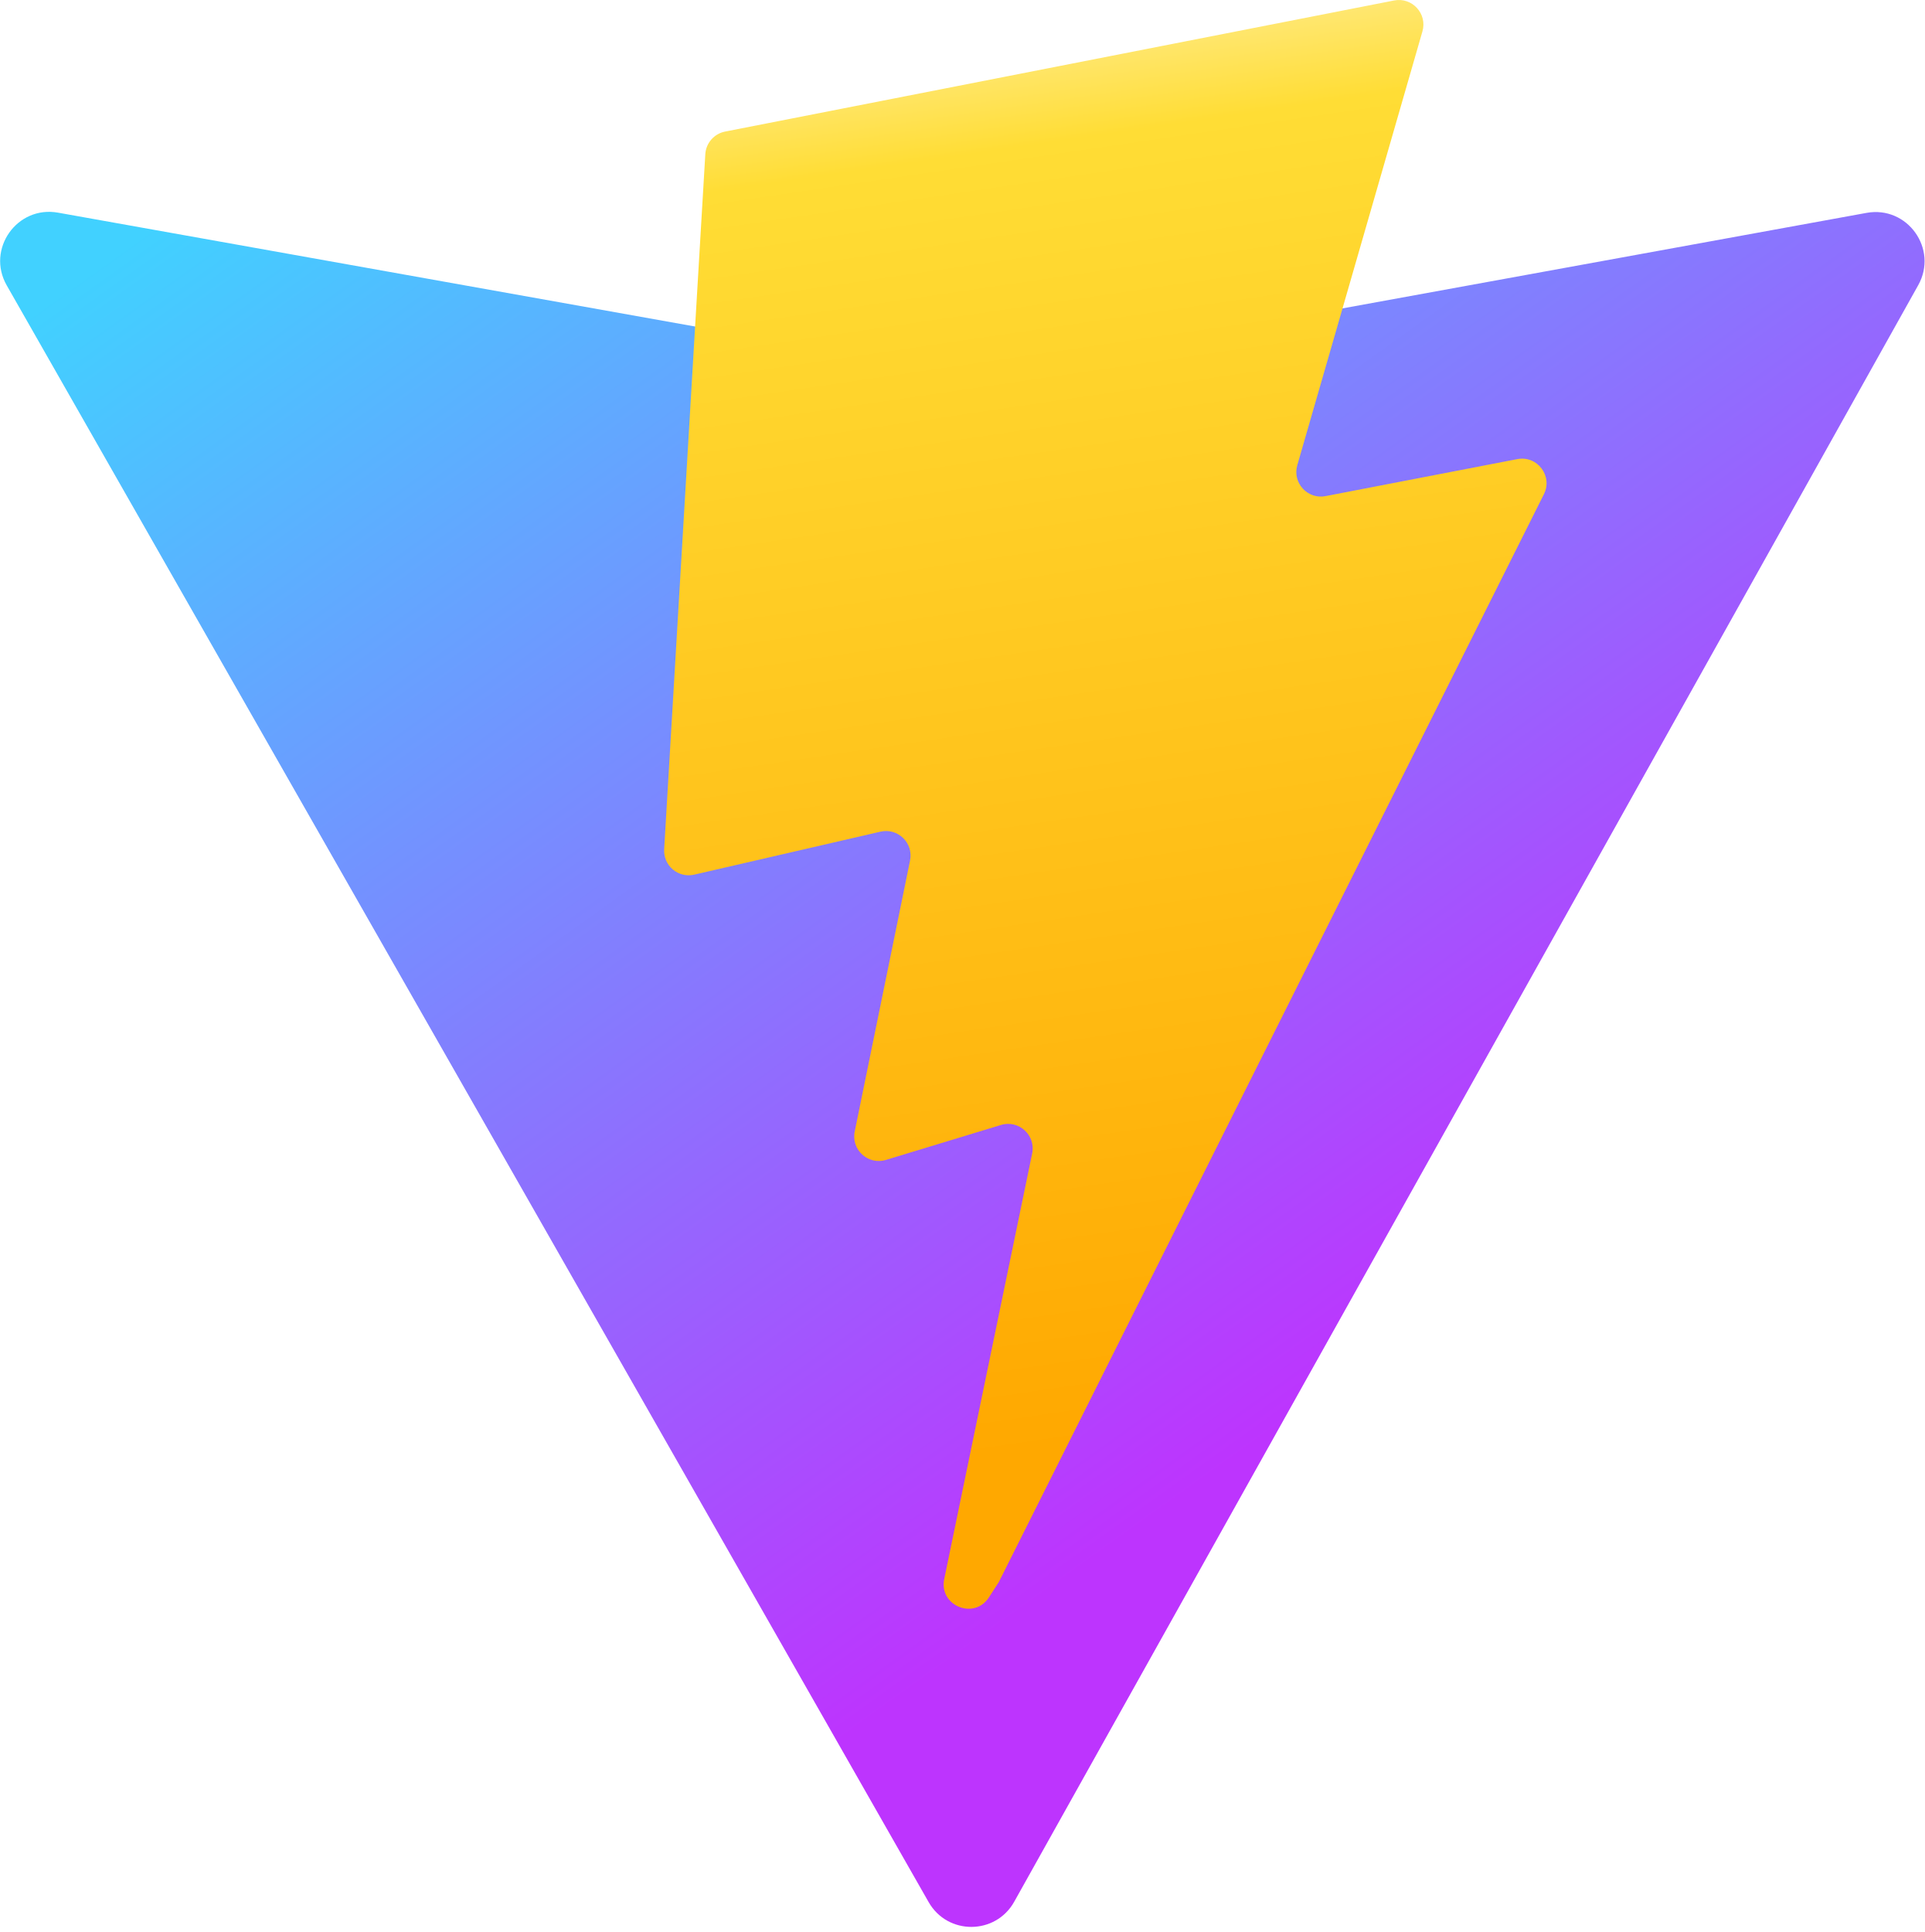
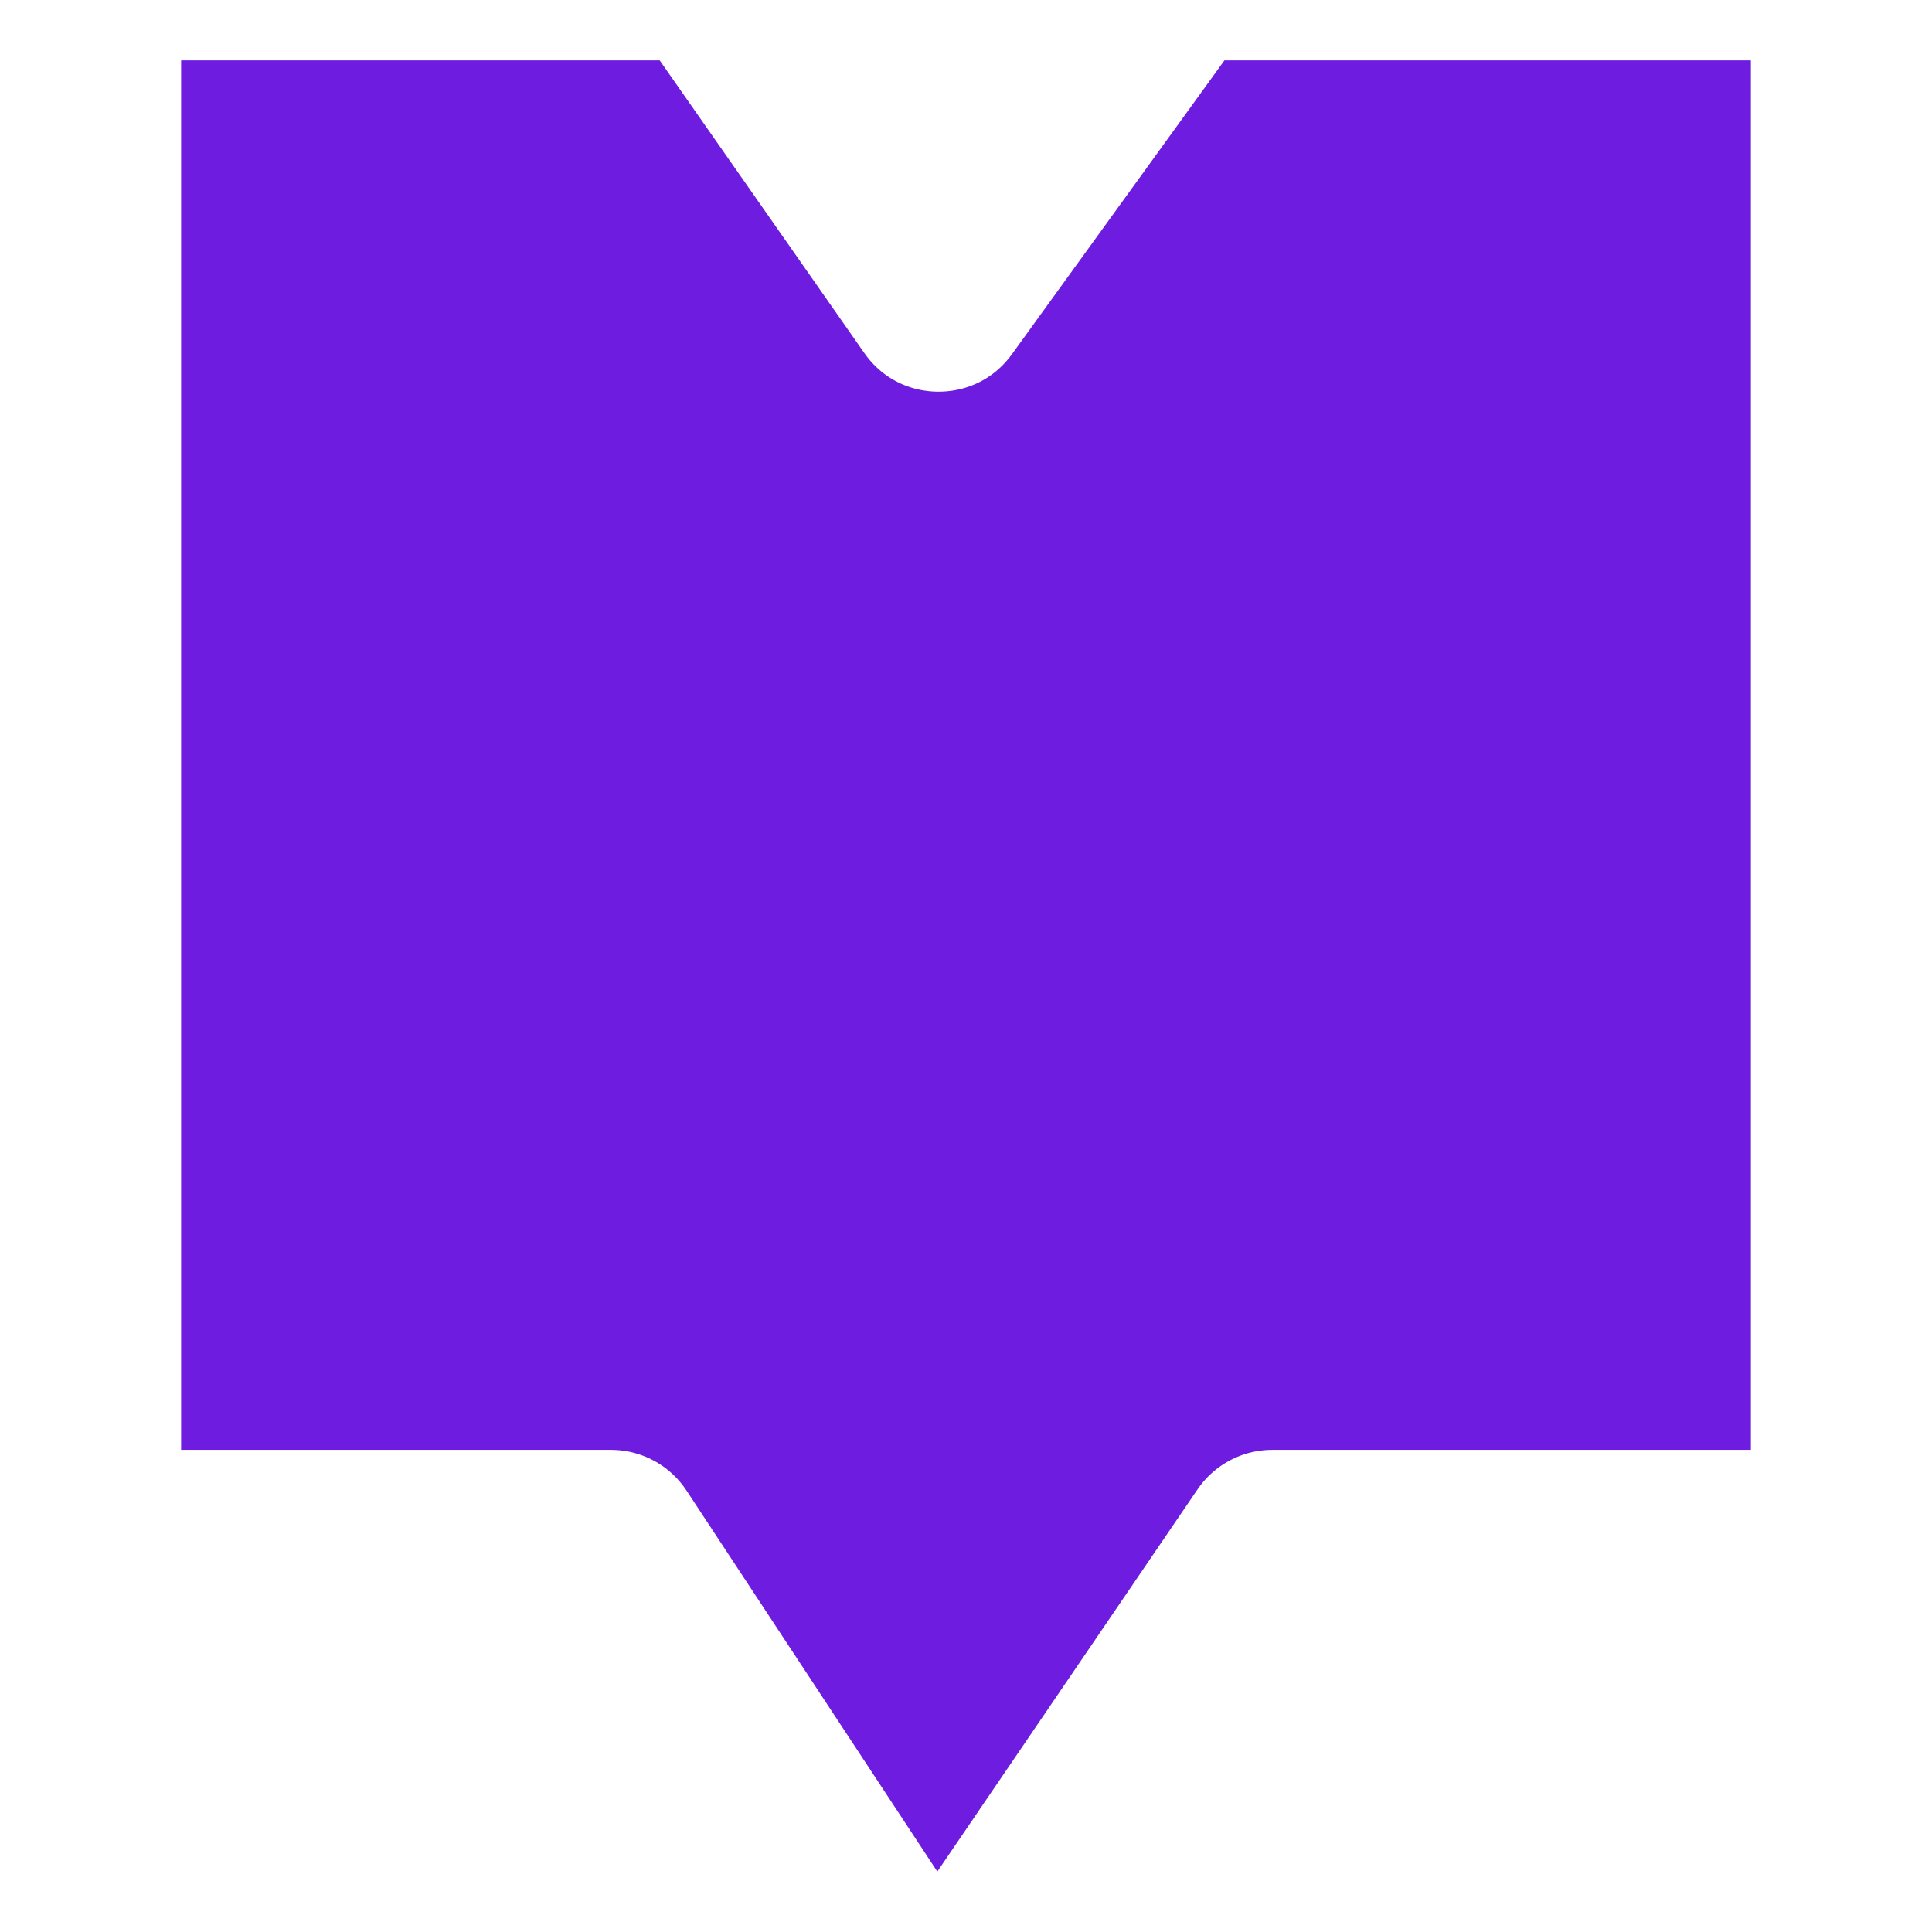
- <svg xmlns="http://www.w3.org/2000/svg" aria-hidden="true" role="img" class="iconify iconify--logos" width="31.88" height="32" preserveAspectRatio="xMidYMid meet" viewBox="0 0 256 257">
-   <defs>
-     <linearGradient id="IconifyId1813088fe1fbc01fb466" x1="-.828%" x2="57.636%" y1="7.652%" y2="78.411%">
-       <stop offset="0%" stop-color="#41D1FF" />
-       <stop offset="100%" stop-color="#BD34FE" />
-     </linearGradient>
-     <linearGradient id="IconifyId1813088fe1fbc01fb467" x1="43.376%" x2="50.316%" y1="2.242%" y2="89.03%">
-       <stop offset="0%" stop-color="#FFEA83" />
-       <stop offset="8.333%" stop-color="#FFDD35" />
-       <stop offset="100%" stop-color="#FFA800" />
-     </linearGradient>
-   </defs>
-   <path fill="url(#IconifyId1813088fe1fbc01fb466)" d="M255.153 37.938L134.897 252.976c-2.483 4.44-8.862 4.466-11.382.048L.875 37.958c-2.746-4.814 1.371-10.646 6.827-9.67l120.385 21.517a6.537 6.537 0 0 0 2.322-.004l117.867-21.483c5.438-.991 9.574 4.796 6.877 9.62Z" />
-   <path fill="url(#IconifyId1813088fe1fbc01fb467)" d="M185.432.063L96.44 17.501a3.268 3.268 0 0 0-2.634 3.014l-5.474 92.456a3.268 3.268 0 0 0 3.997 3.378l24.777-5.718c2.318-.535 4.413 1.507 3.936 3.838l-7.361 36.047c-.495 2.426 1.782 4.5 4.151 3.78l15.304-4.649c2.372-.72 4.652 1.36 4.15 3.788l-11.698 56.621c-.732 3.542 3.979 5.473 5.943 2.437l1.313-2.028l72.516-144.72c1.215-2.423-.88-5.186-3.54-4.672l-25.505 4.922c-2.396.462-4.435-1.77-3.759-4.114l16.646-57.705c.677-2.35-1.37-4.583-3.769-4.113Z" />
+ <svg xmlns="http://www.w3.org/2000/svg" width="32" height="32" viewBox="0 0 32 32" fill="none">
+   <path d="M4.5 22.514V2.5V2.5H10.145L13.086 6.706C14.269 8.398 16.766 8.418 17.976 6.746L21.047 2.5L27.5 2.5V22.514L21.074 22.514C20.081 22.514 19.153 23.005 18.594 23.826L15.546 28.303L12.624 23.864C12.069 23.021 11.128 22.514 10.118 22.514H4.5Z" fill="#6E1CE0" stroke="#6E1CE0" stroke-width="3" />
</svg>
